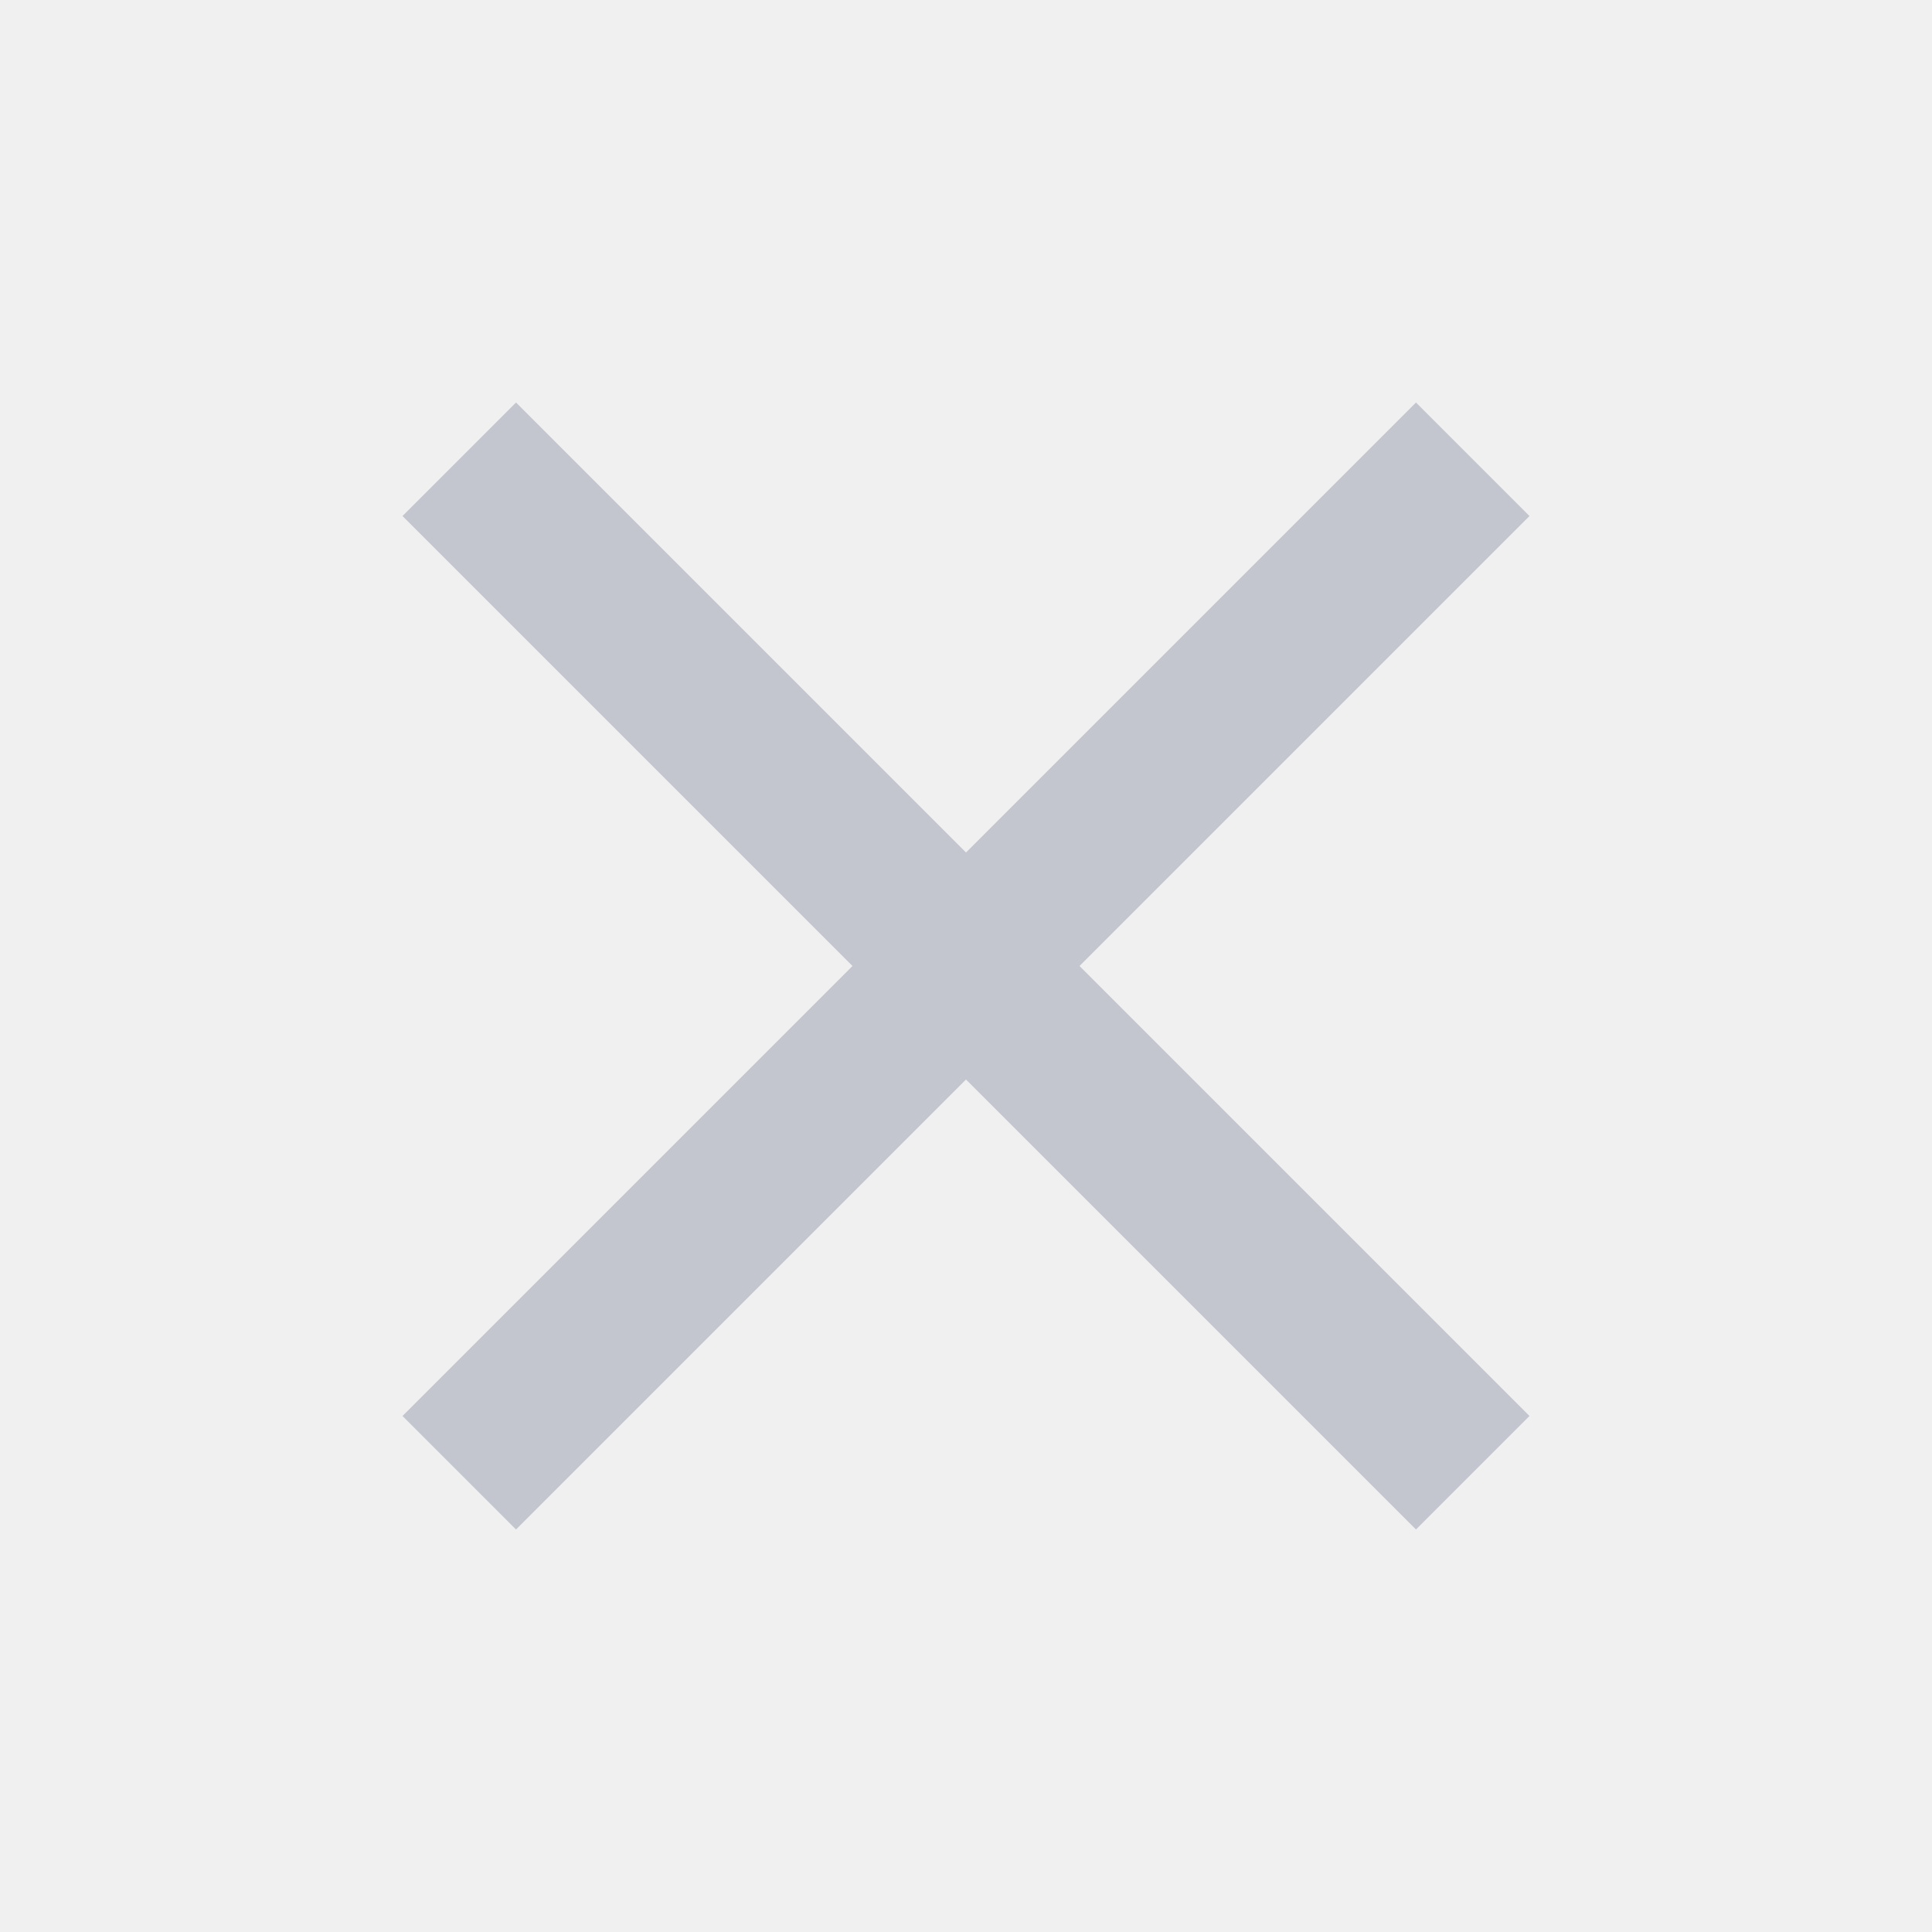
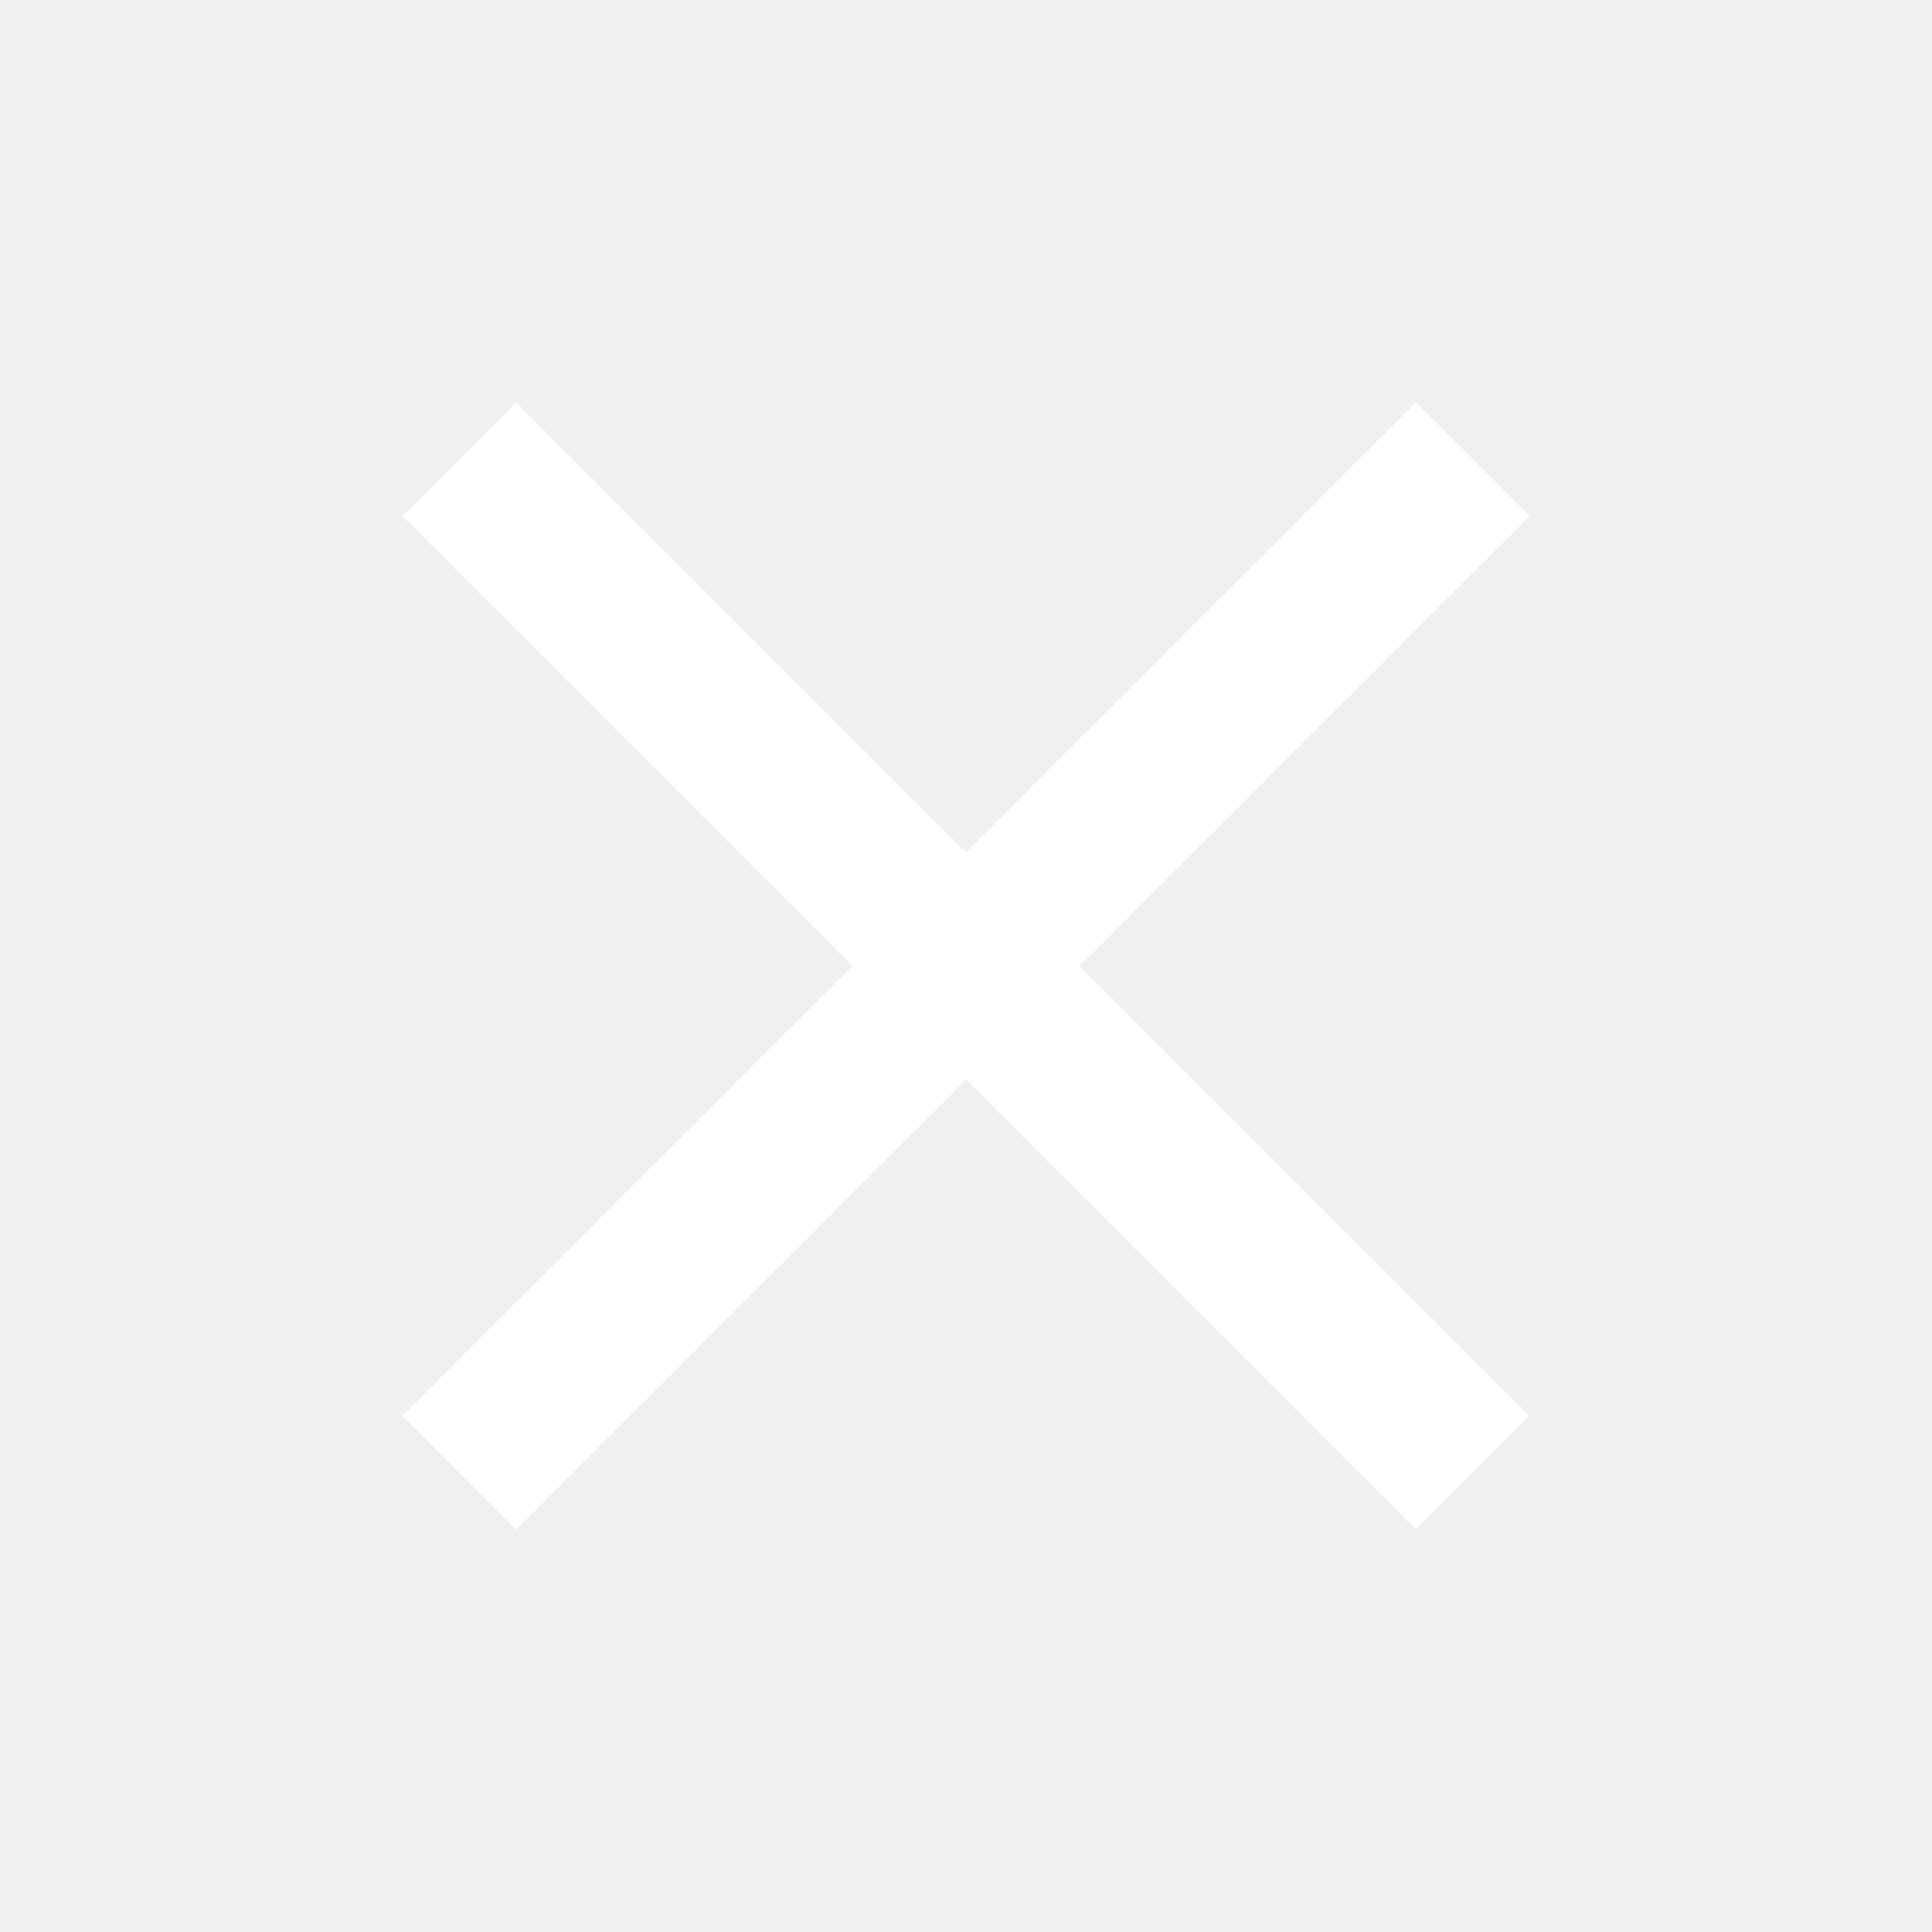
<svg xmlns="http://www.w3.org/2000/svg" width="24" height="24" viewBox="0 0 24 24" fill="none">
-   <path d="M19 6.41L17.59 5L12 10.59L6.41 5L5 6.41L10.59 12L5 17.59L6.41 19L12 13.41L17.59 19L19 17.59L13.41 12L19 6.41Z" fill="#C4C6CF" />
+   <path d="M19 6.41L17.59 5L12 10.59L6.41 5L5 6.41L10.59 12L5 17.59L6.41 19L12 13.41L17.59 19L19 17.59L13.41 12L19 6.41Z" fill="#fff" />
</svg>
